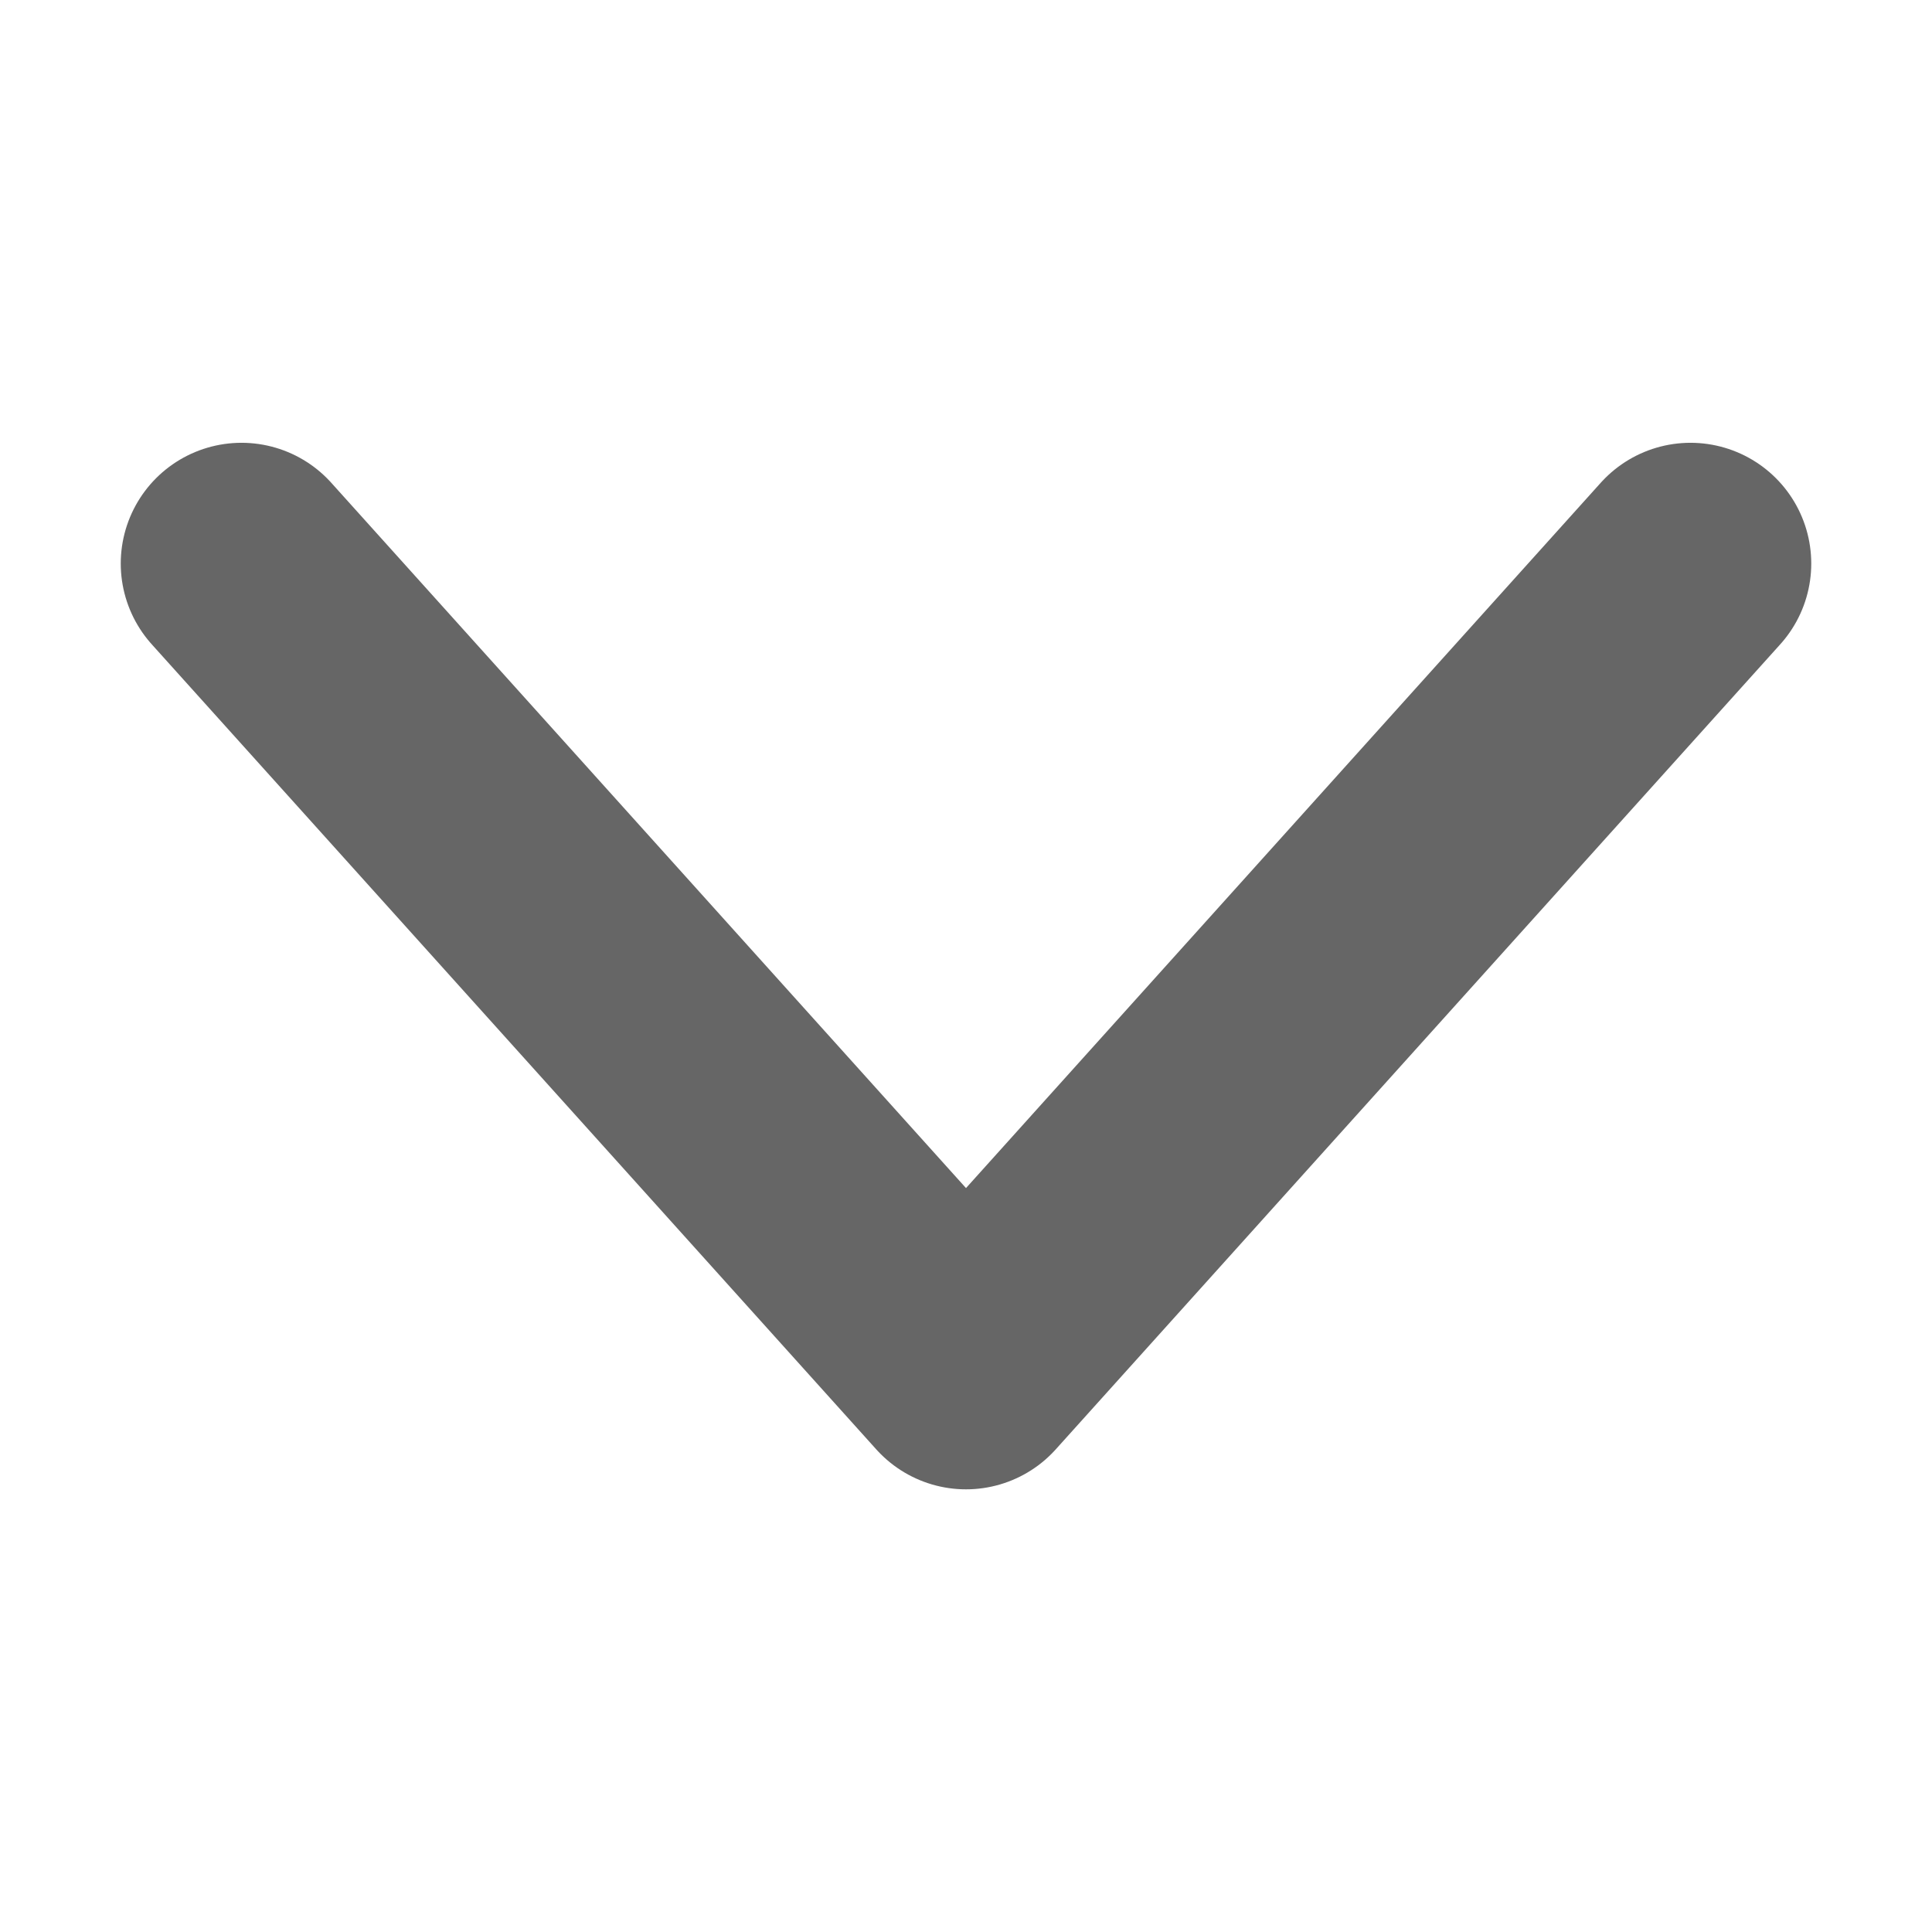
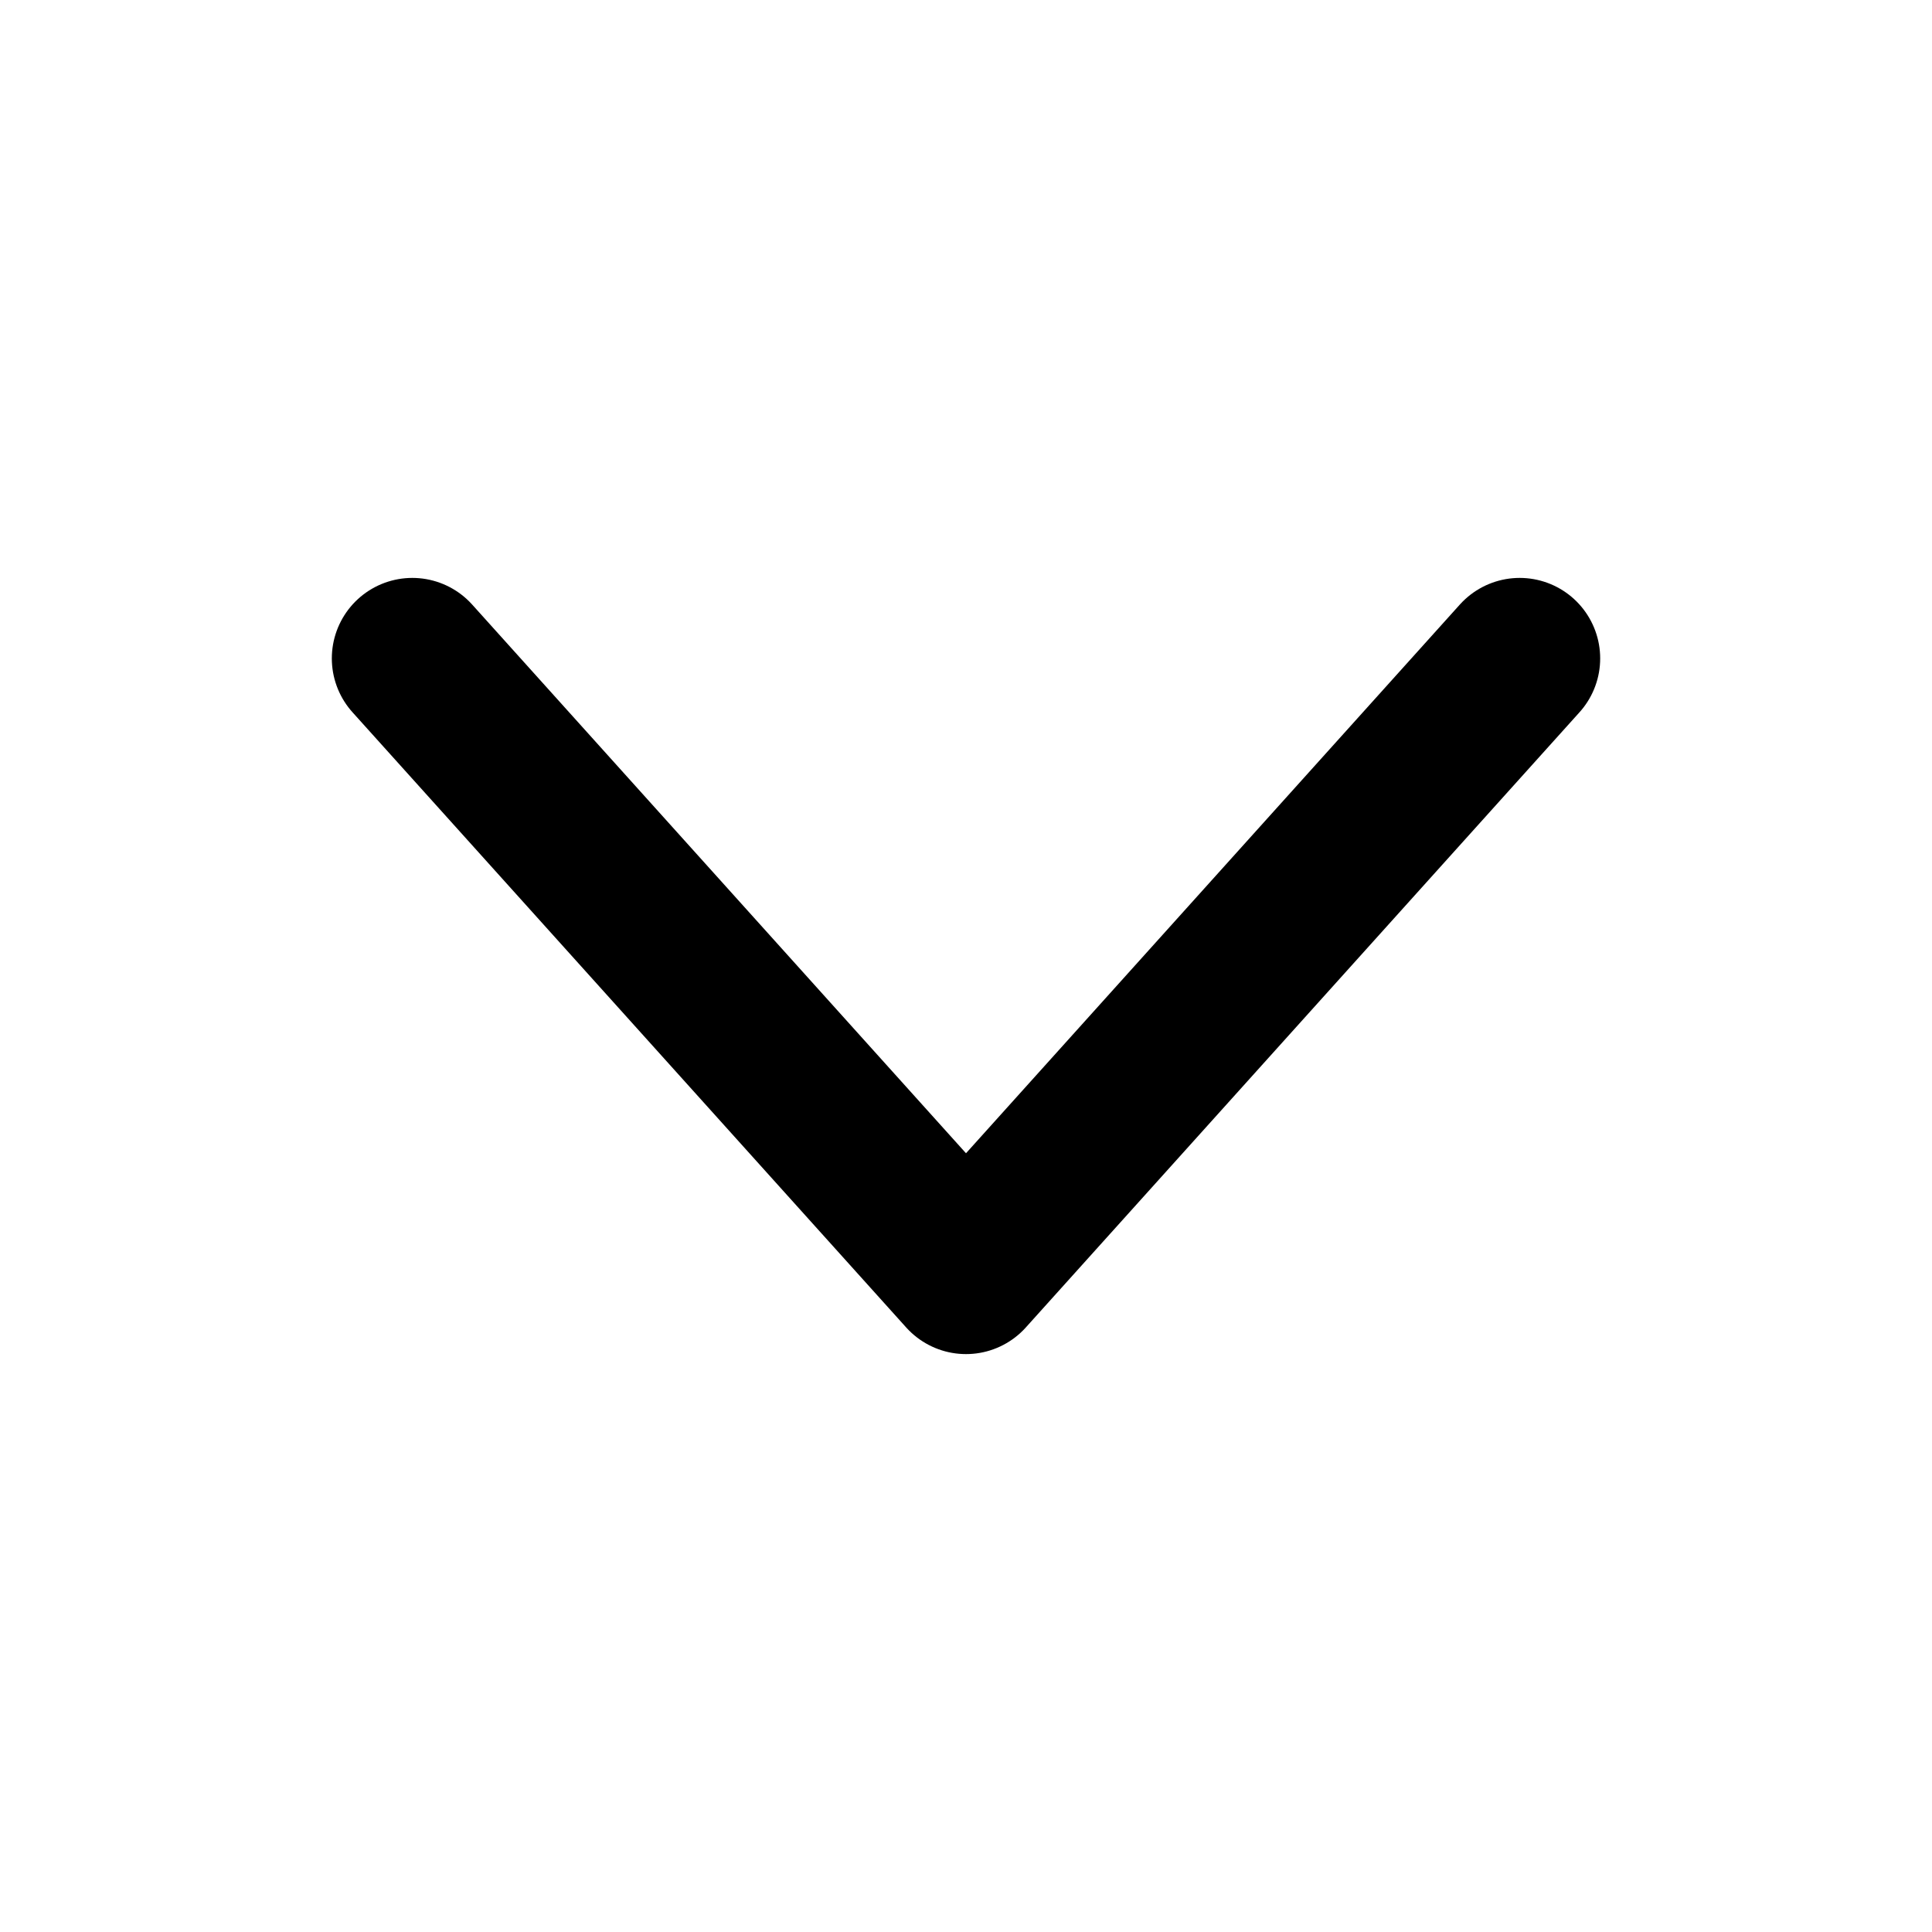
- <svg xmlns="http://www.w3.org/2000/svg" id="ic_arrow" width="16" height="16" viewBox="0 0 16 16">
-   <rect id="사각형_862" data-name="사각형 862" width="16" height="16" fill="none" opacity="0.4" />
-   <rect id="사각형_865" data-name="사각형 865" width="12" height="12" transform="translate(2 2)" fill="none" opacity="0.4" />
-   <path id="패스_4159" data-name="패스 4159" d="M3,7l6,6.667L15,7" transform="translate(-1 -2.333)" fill="none" stroke="#666" stroke-linecap="round" stroke-linejoin="round" stroke-width="2" />
+ <svg xmlns="http://www.w3.org/2000/svg" id="ic_arrow_down_s" width="24" height="24" viewBox="0 0 24 24">
+   <rect id="사각형_862" data-name="사각형 862" width="24" height="24" fill="none" opacity="0.4" />
+   <rect id="사각형_865" data-name="사각형 865" width="16" height="16" transform="translate(4 4)" fill="none" opacity="0.4" />
+   <path id="패스_4159" data-name="패스 4159" d="M3,7l6.878,7.642L16.756,7" transform="translate(2.122 1.179)" fill="none" stroke="#000" stroke-linecap="round" stroke-linejoin="round" stroke-width="2" />
</svg>
